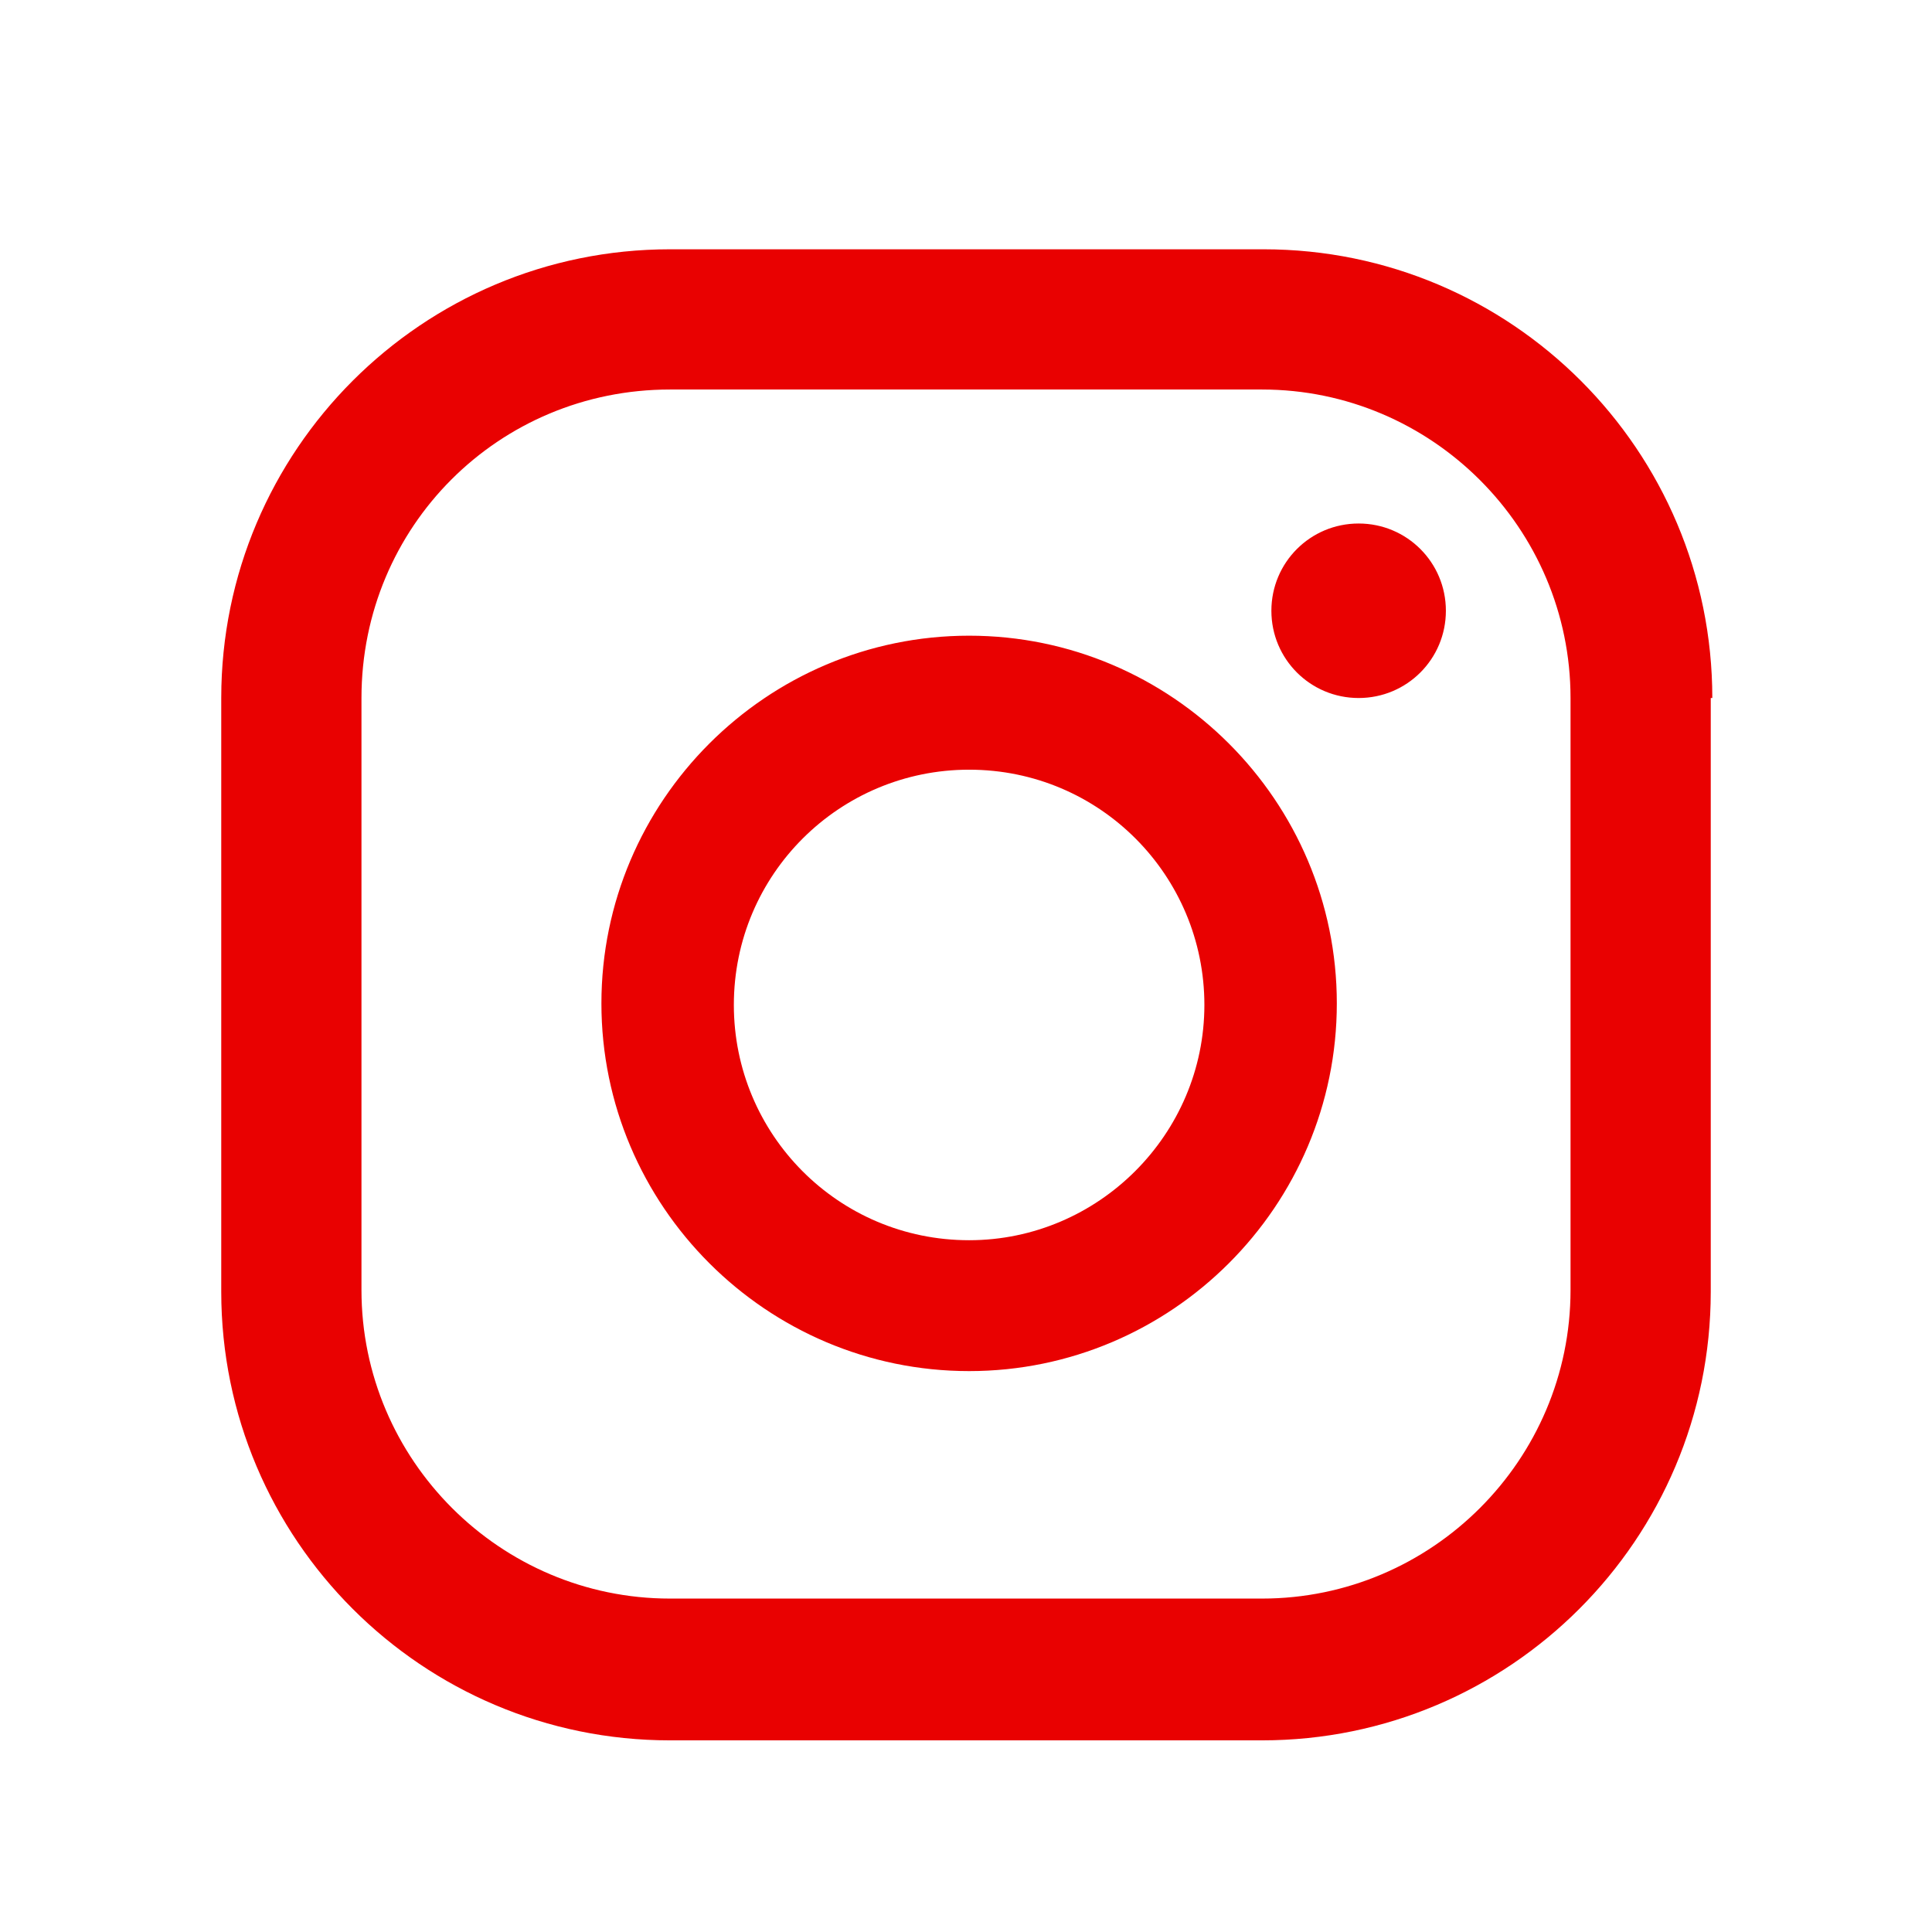
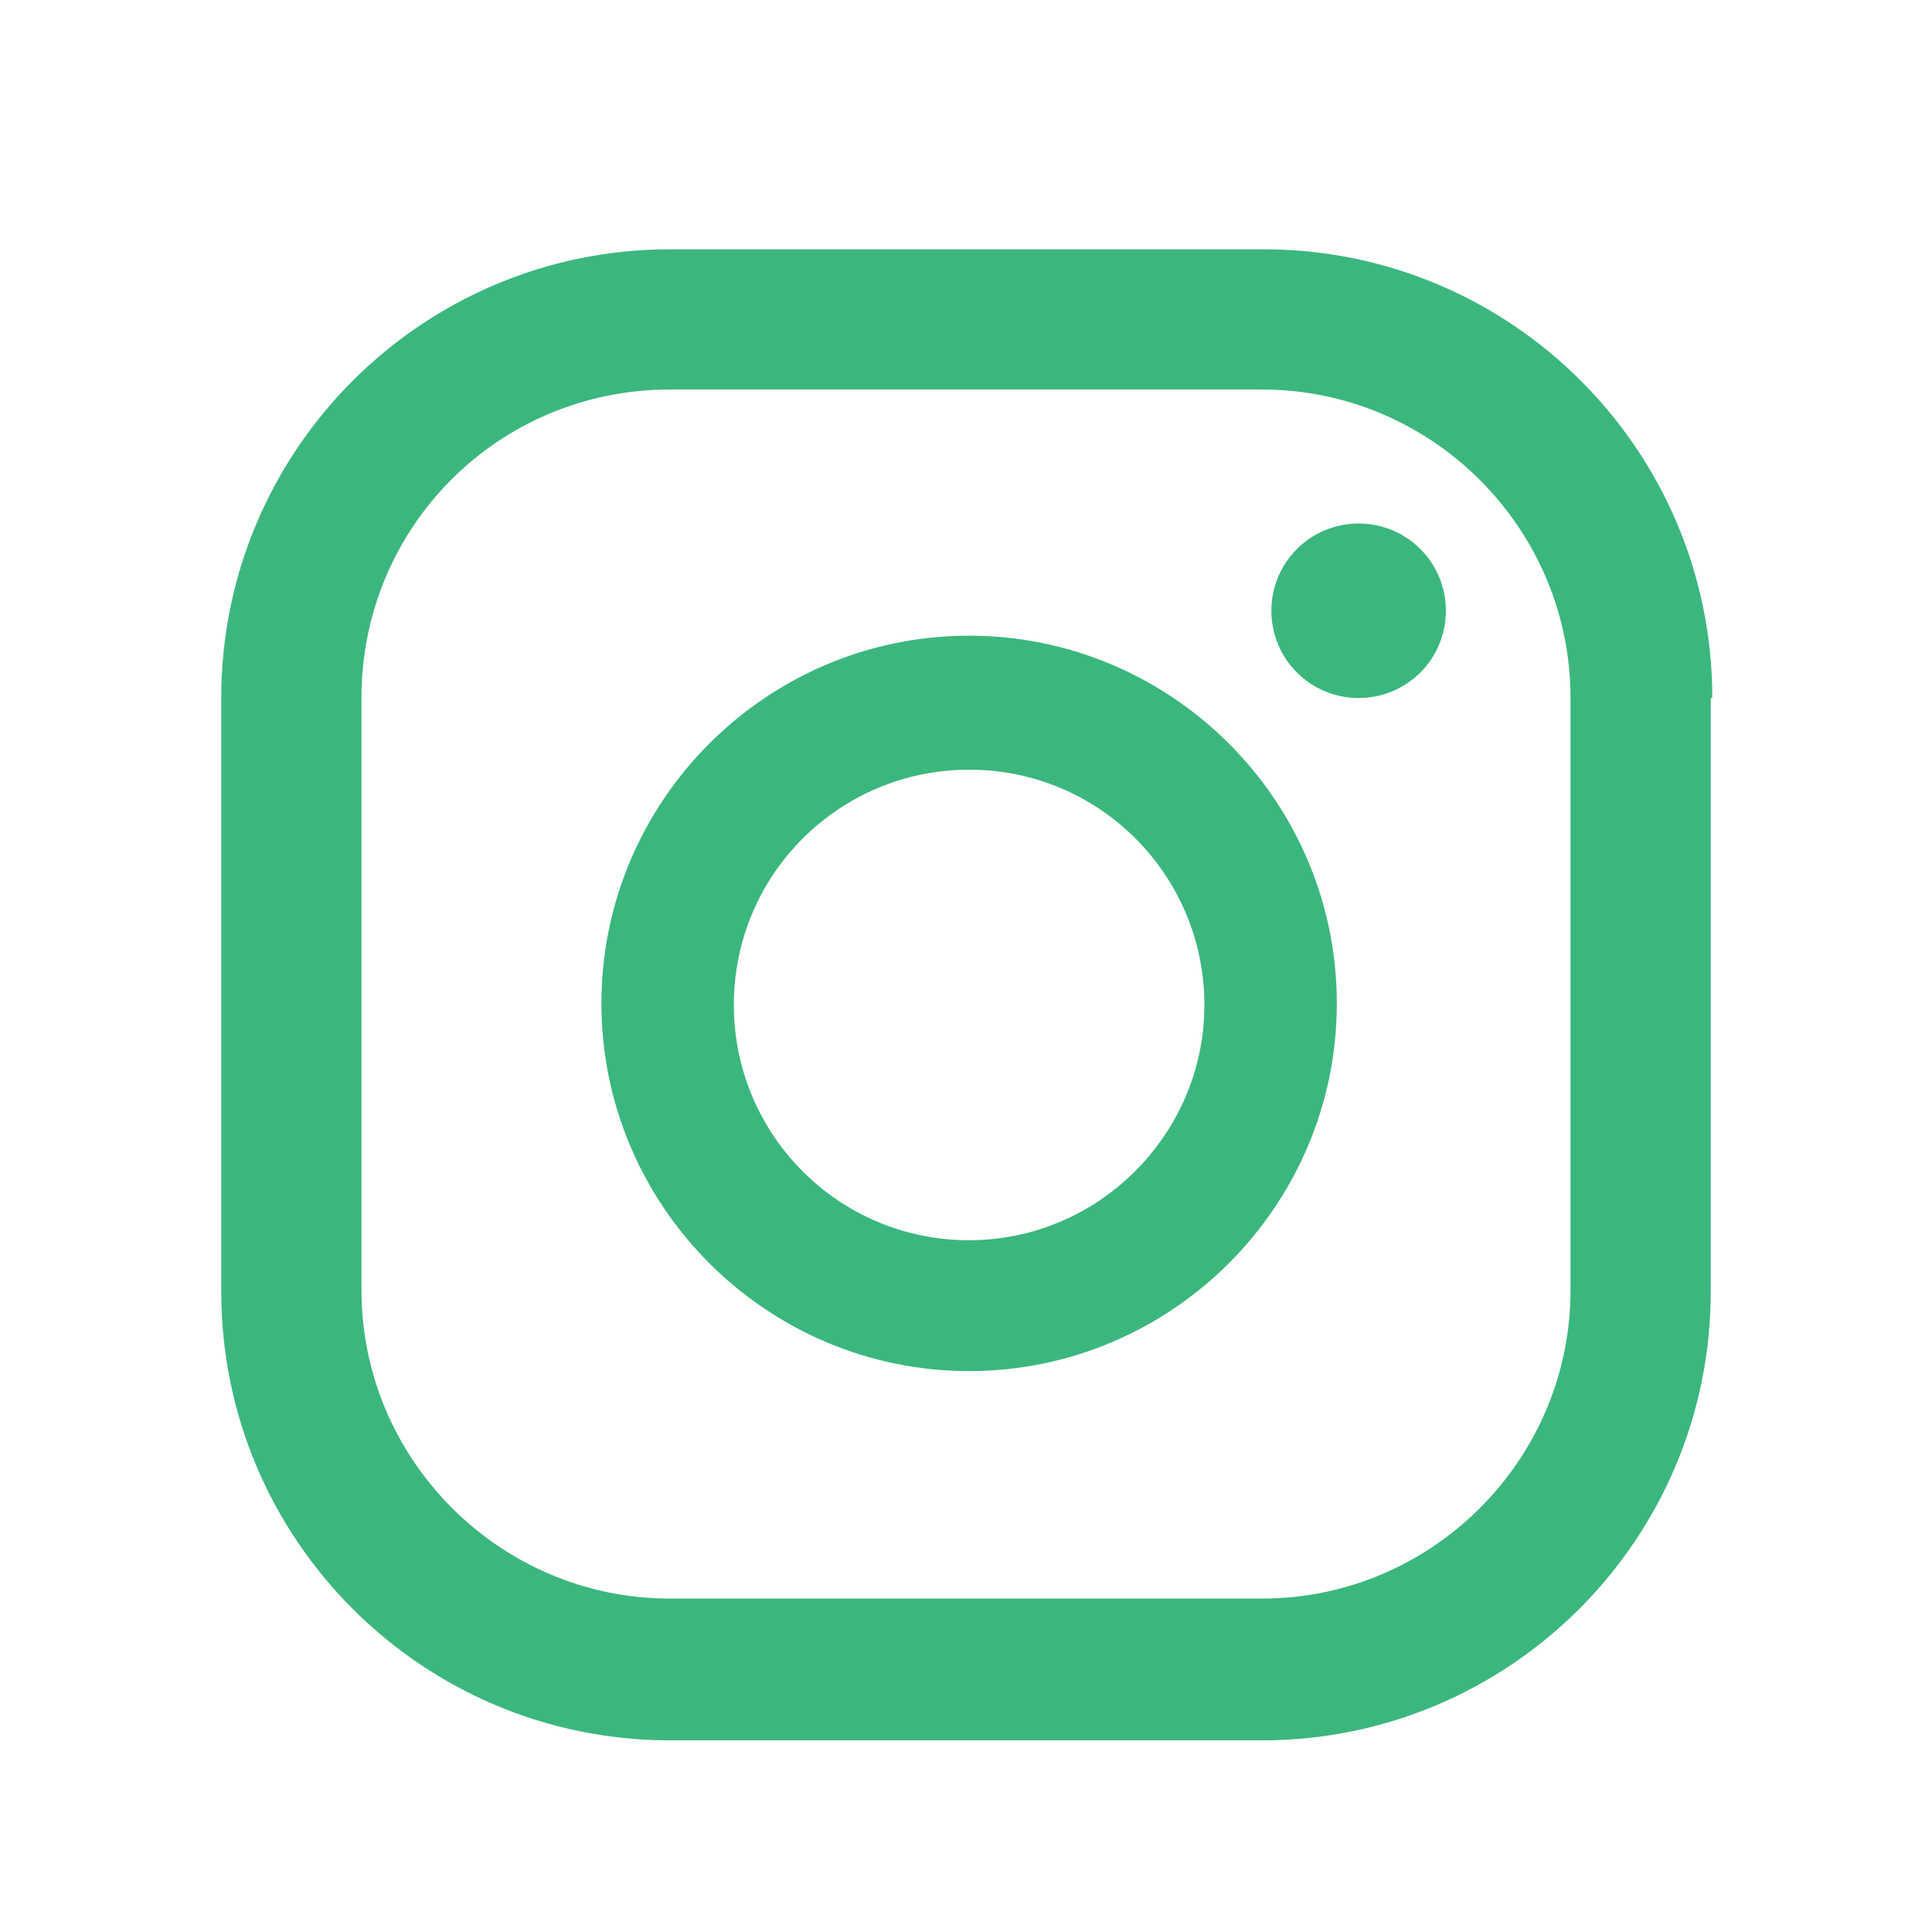
<svg xmlns="http://www.w3.org/2000/svg" enable-background="new 0 0 124 124" viewBox="0 0 124 124">
-   <path fill="#e90101" d="M87.2,33.6c-3.1,0-5.6,2.5-5.6,5.6c0,3.1,2.5,5.6,5.6,5.6c3.1,0,5.6-2.5,5.6-5.6   C92.8,36.1,90.3,33.6,87.2,33.6z M62.2,40.8c-13,0-23.6,10.6-23.6,23.6s10.6,23.6,23.6,23.6s23.6-10.6,23.6-23.6   S75.2,40.8,62.2,40.8z M62.2,79.6c-8.4,0-15.1-6.8-15.1-15.1c0-8.4,6.8-15.1,15.1-15.1c8.4,0,15.1,6.8,15.1,15.1   C77.3,72.8,70.5,79.6,62.2,79.6z M109.9,44.8c0-15.9-12.9-28.8-28.8-28.8H43c-15.9,0-28.8,12.9-28.8,28.8v38.1   c0,15.9,12.9,28.8,28.8,28.8H81c15.9,0,28.8-12.9,28.8-28.8V44.8z M100.8,82.8c0,10.9-8.9,19.8-19.8,19.8H43   c-10.9,0-19.8-8.9-19.8-19.8V44.8C23.2,33.8,32,25,43,25H81c10.9,0,19.8,8.9,19.8,19.8V82.8z" />
+   <path fill="#3BB77E" d="M87.2,33.6c-3.1,0-5.6,2.5-5.6,5.6c0,3.1,2.5,5.6,5.6,5.6c3.1,0,5.6-2.5,5.6-5.6   C92.8,36.1,90.3,33.6,87.2,33.6z M62.2,40.8c-13,0-23.6,10.6-23.6,23.6s10.6,23.6,23.6,23.6s23.6-10.6,23.6-23.6   S75.2,40.8,62.2,40.8z M62.2,79.6c-8.4,0-15.1-6.8-15.1-15.1c0-8.4,6.8-15.1,15.1-15.1c8.4,0,15.1,6.8,15.1,15.1   C77.3,72.8,70.5,79.6,62.2,79.6z M109.9,44.8c0-15.9-12.9-28.8-28.8-28.8H43c-15.9,0-28.8,12.9-28.8,28.8v38.1   c0,15.9,12.9,28.8,28.8,28.8H81c15.9,0,28.8-12.9,28.8-28.8V44.8z M100.8,82.8c0,10.9-8.9,19.8-19.8,19.8H43   c-10.9,0-19.8-8.9-19.8-19.8V44.8C23.2,33.8,32,25,43,25H81c10.9,0,19.8,8.9,19.8,19.8V82.8z" />
</svg>
